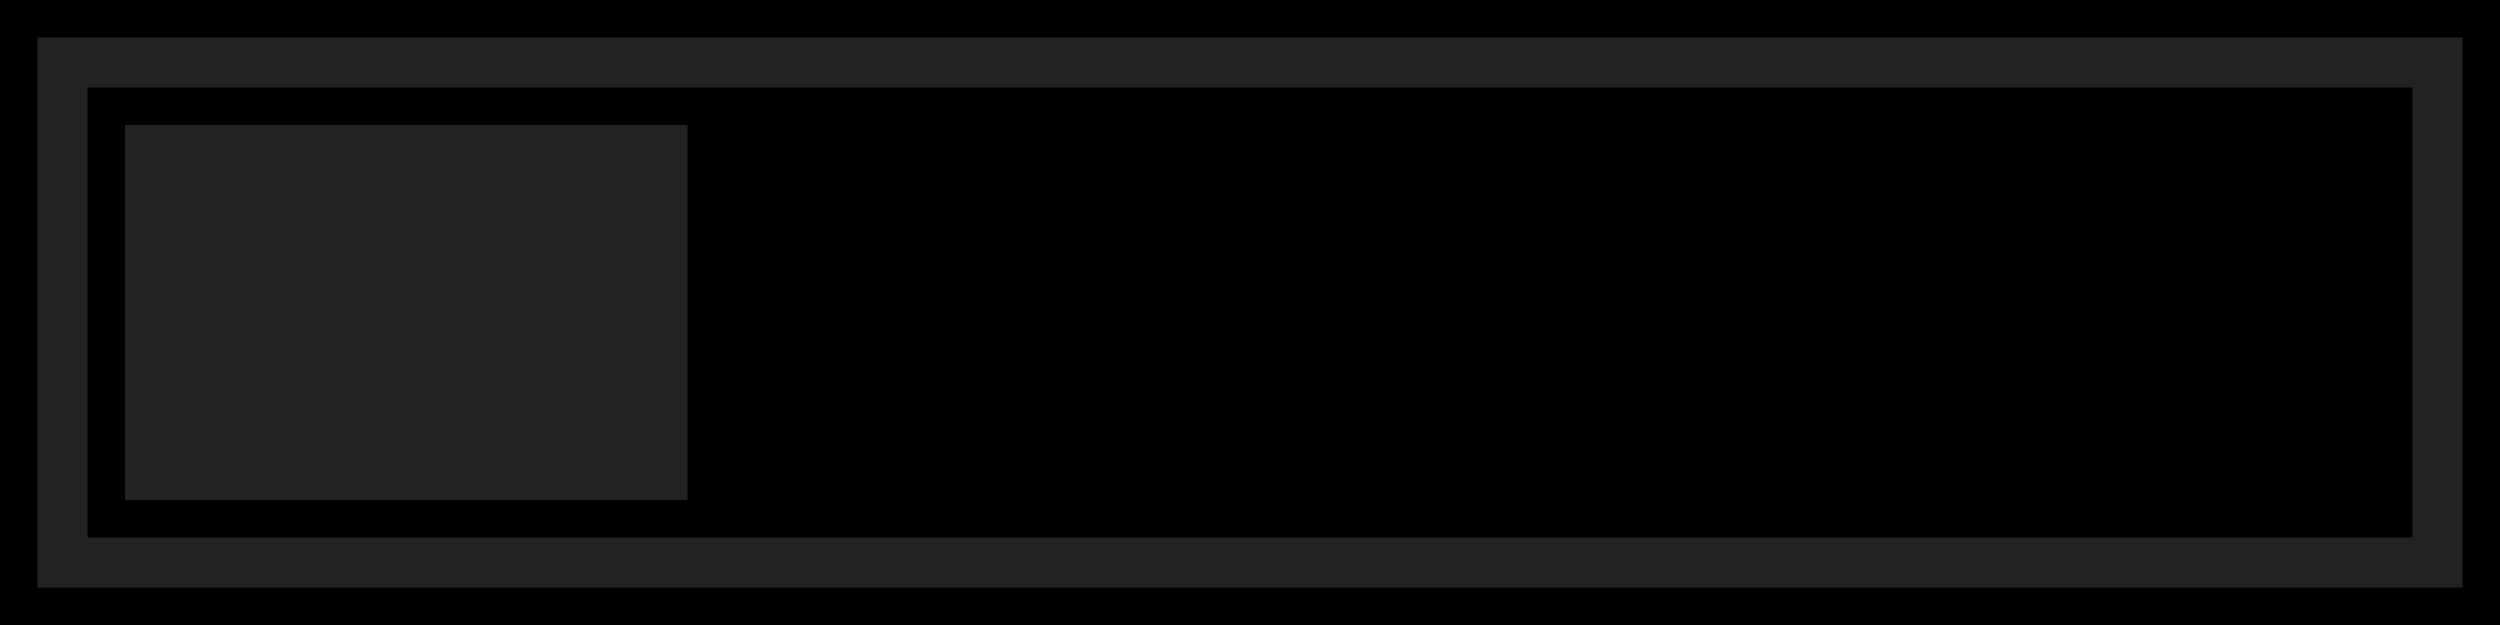
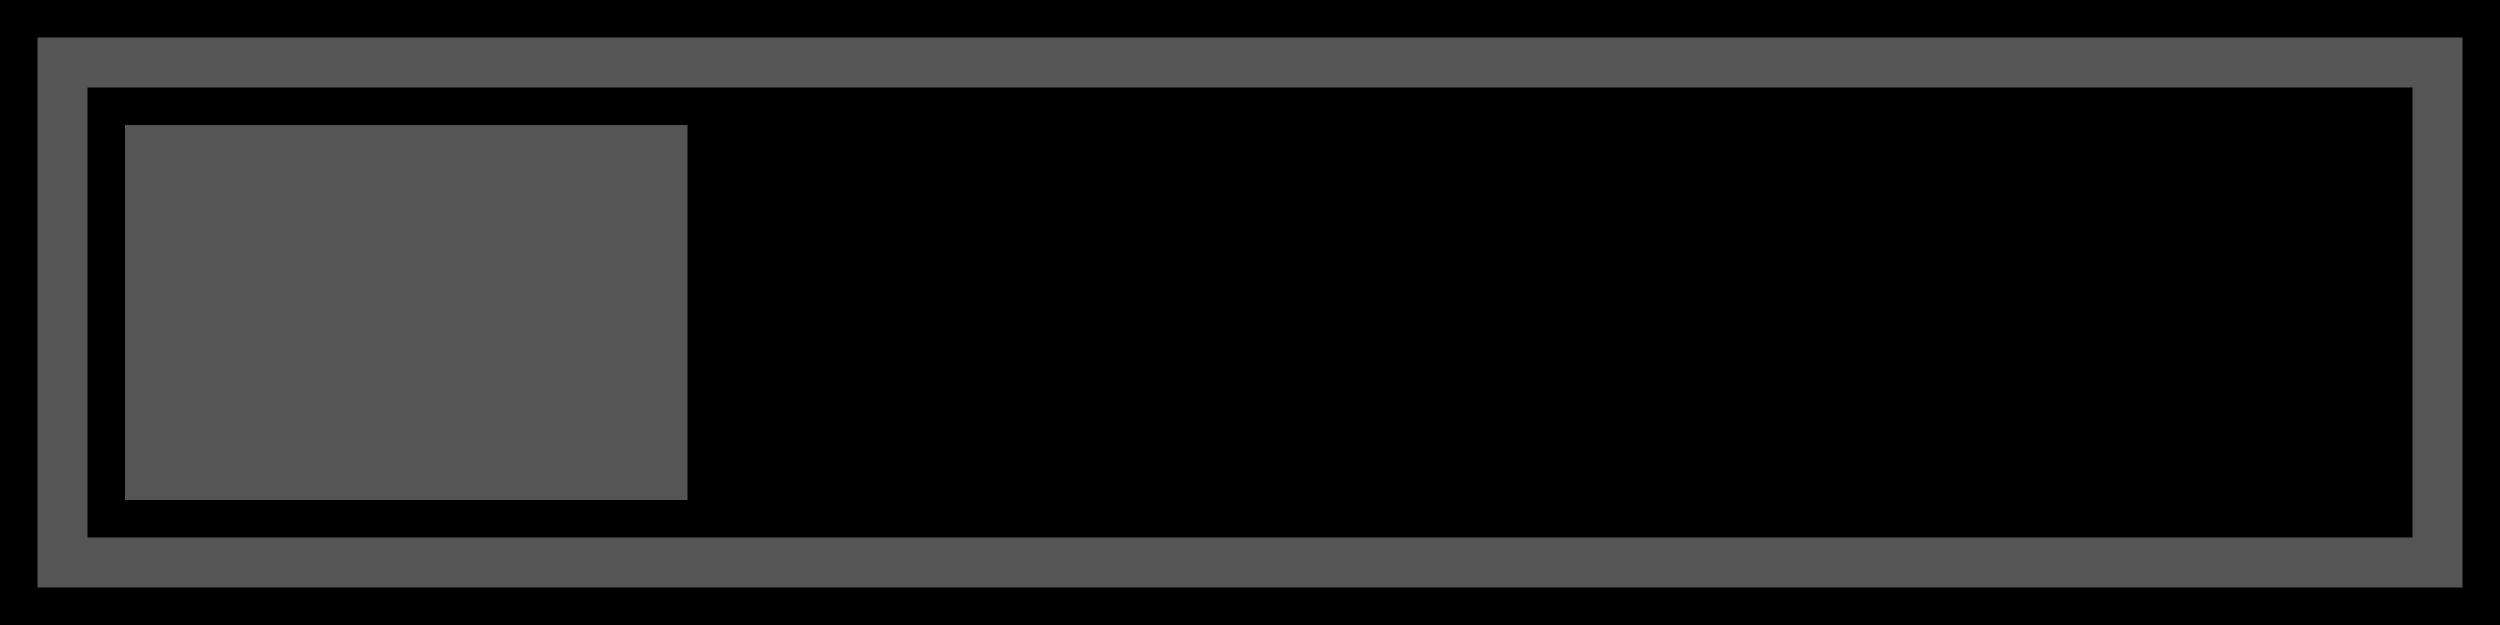
<svg xmlns="http://www.w3.org/2000/svg" viewBox="0 0 200 50">
  <rect x="0" y="0" width="200" height="50" fill="#000" />
-   <rect x="3" y="3" width="194" height="44" fill="#222" />
+   <rect x="3" y="3" width="194" height="44" fill="#555" />
  <rect x="7" y="7" width="186" height="36" fill="#000" />
-   <rect x="10" y="10" width="45" height="30" fill="#222" />
+   <rect x="10" y="10" width="45" height="30" fill="#555" />
</svg>
